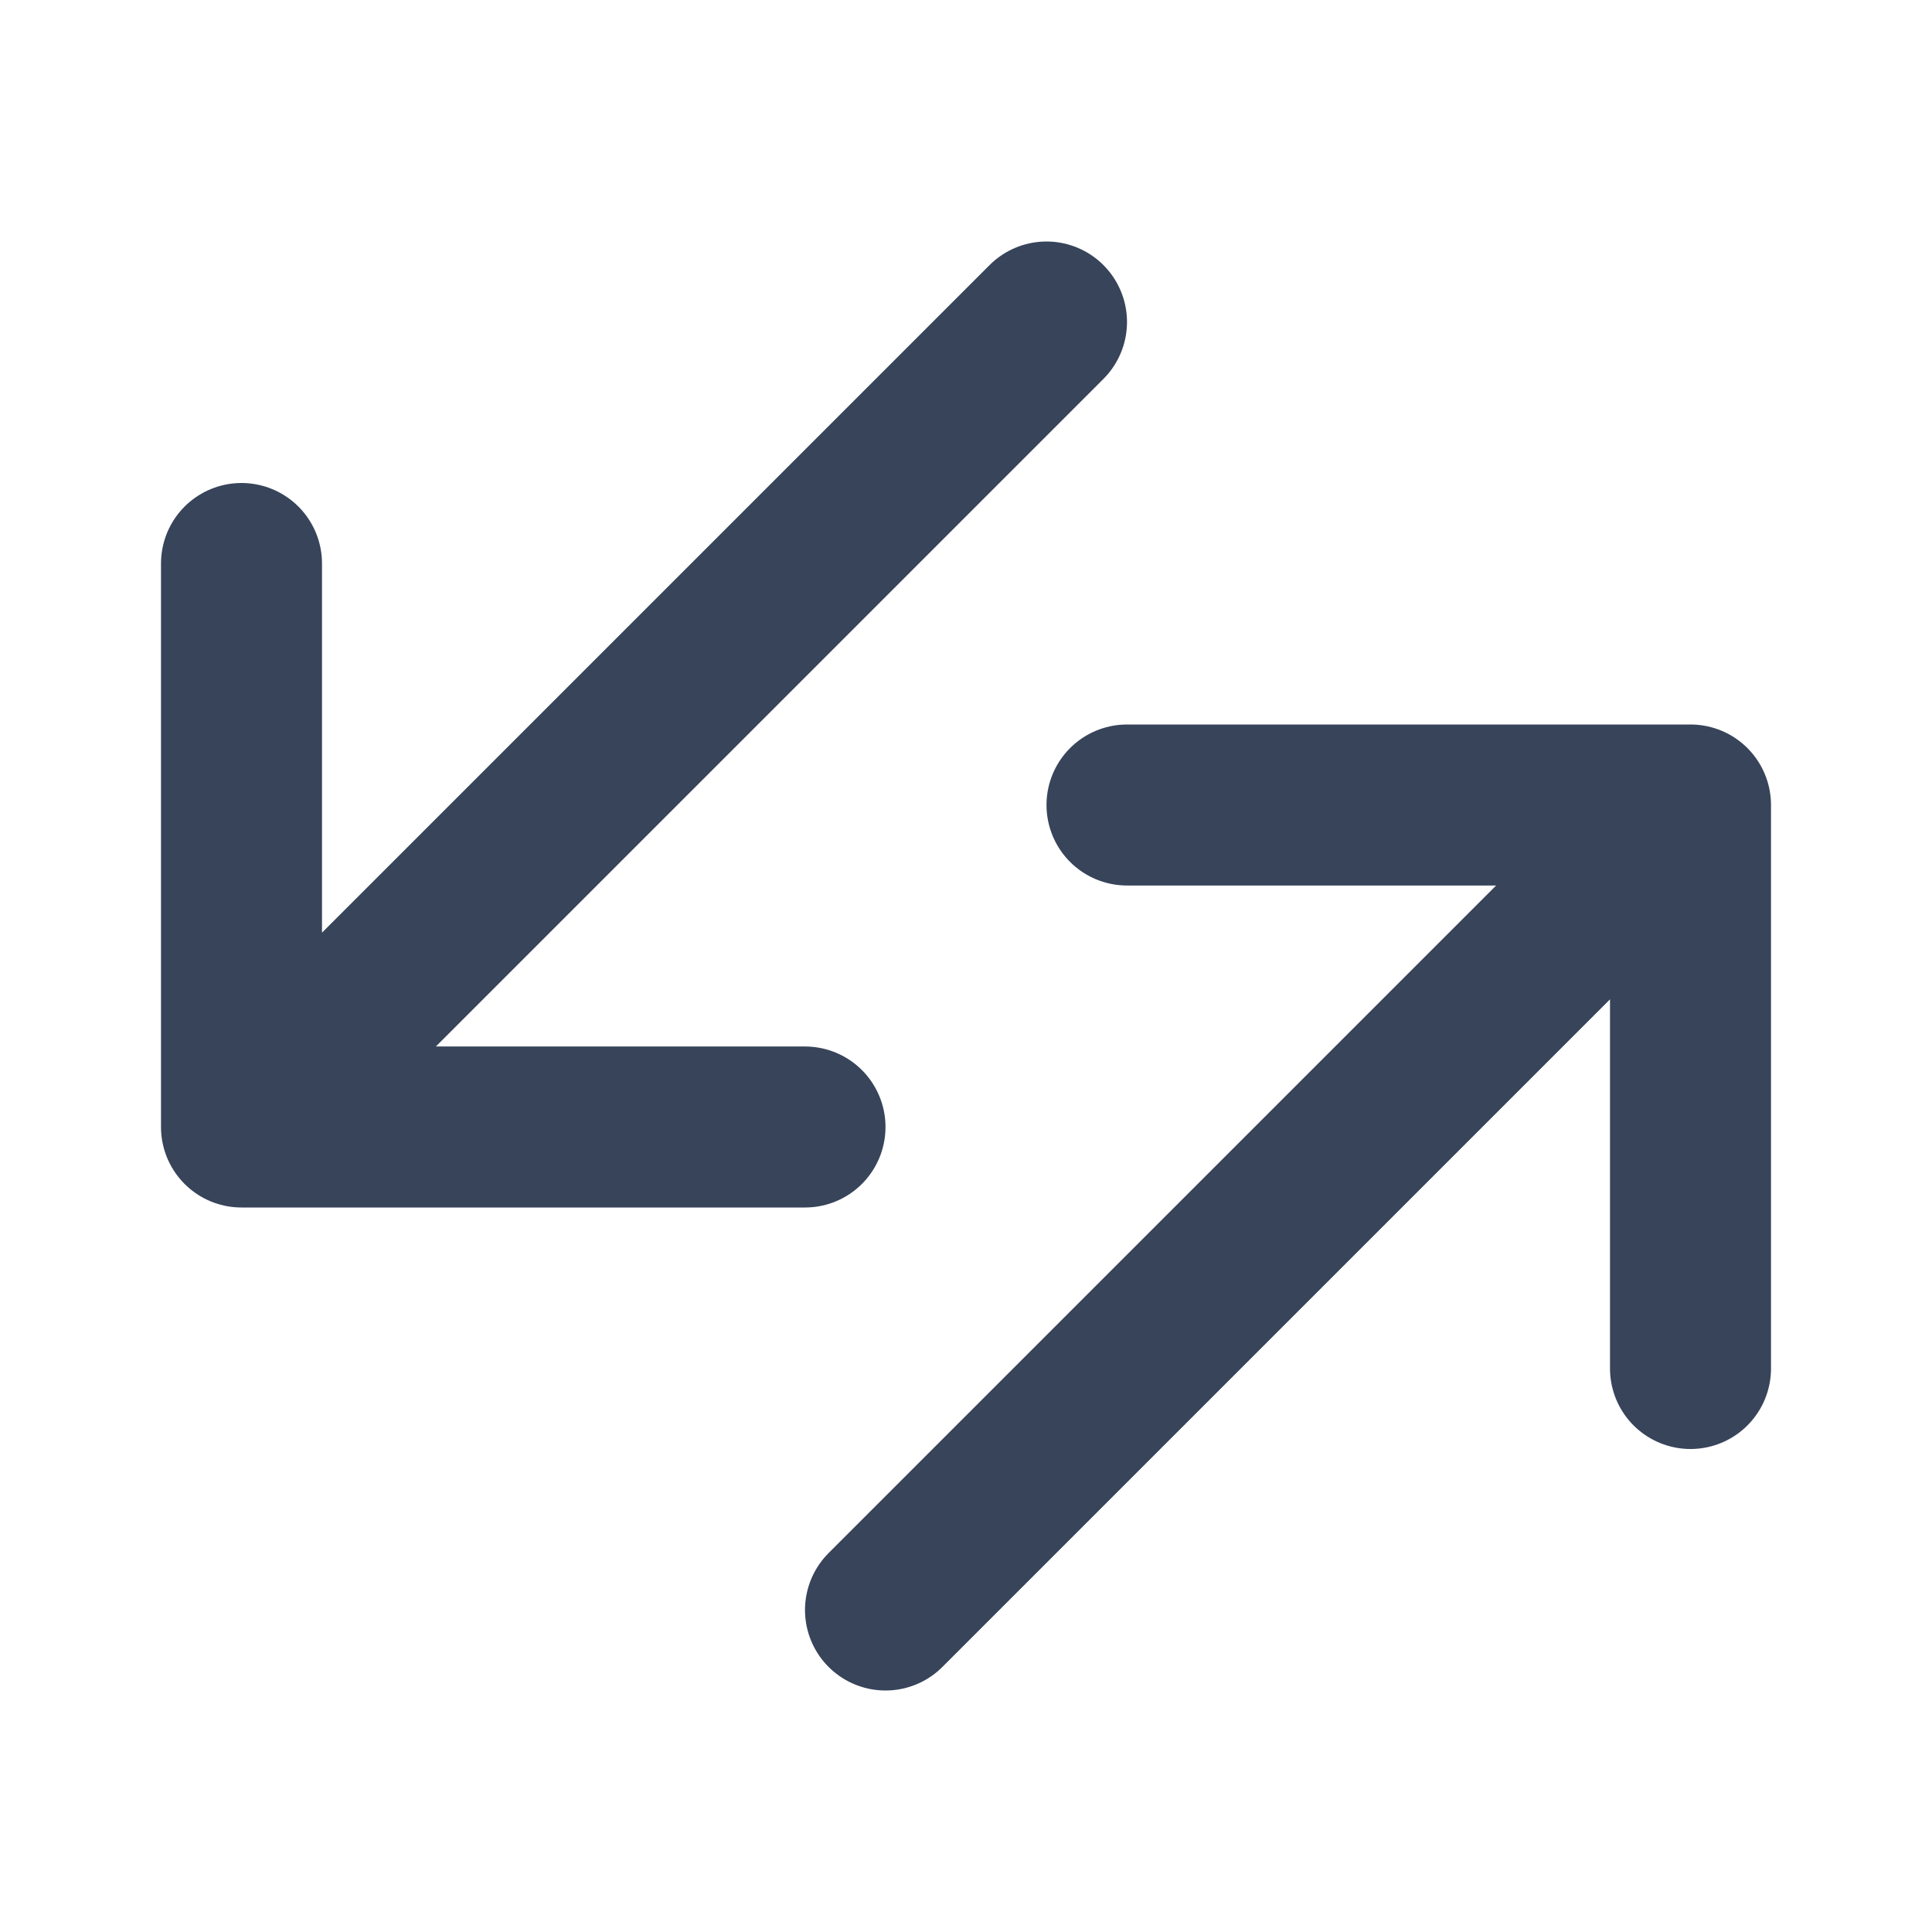
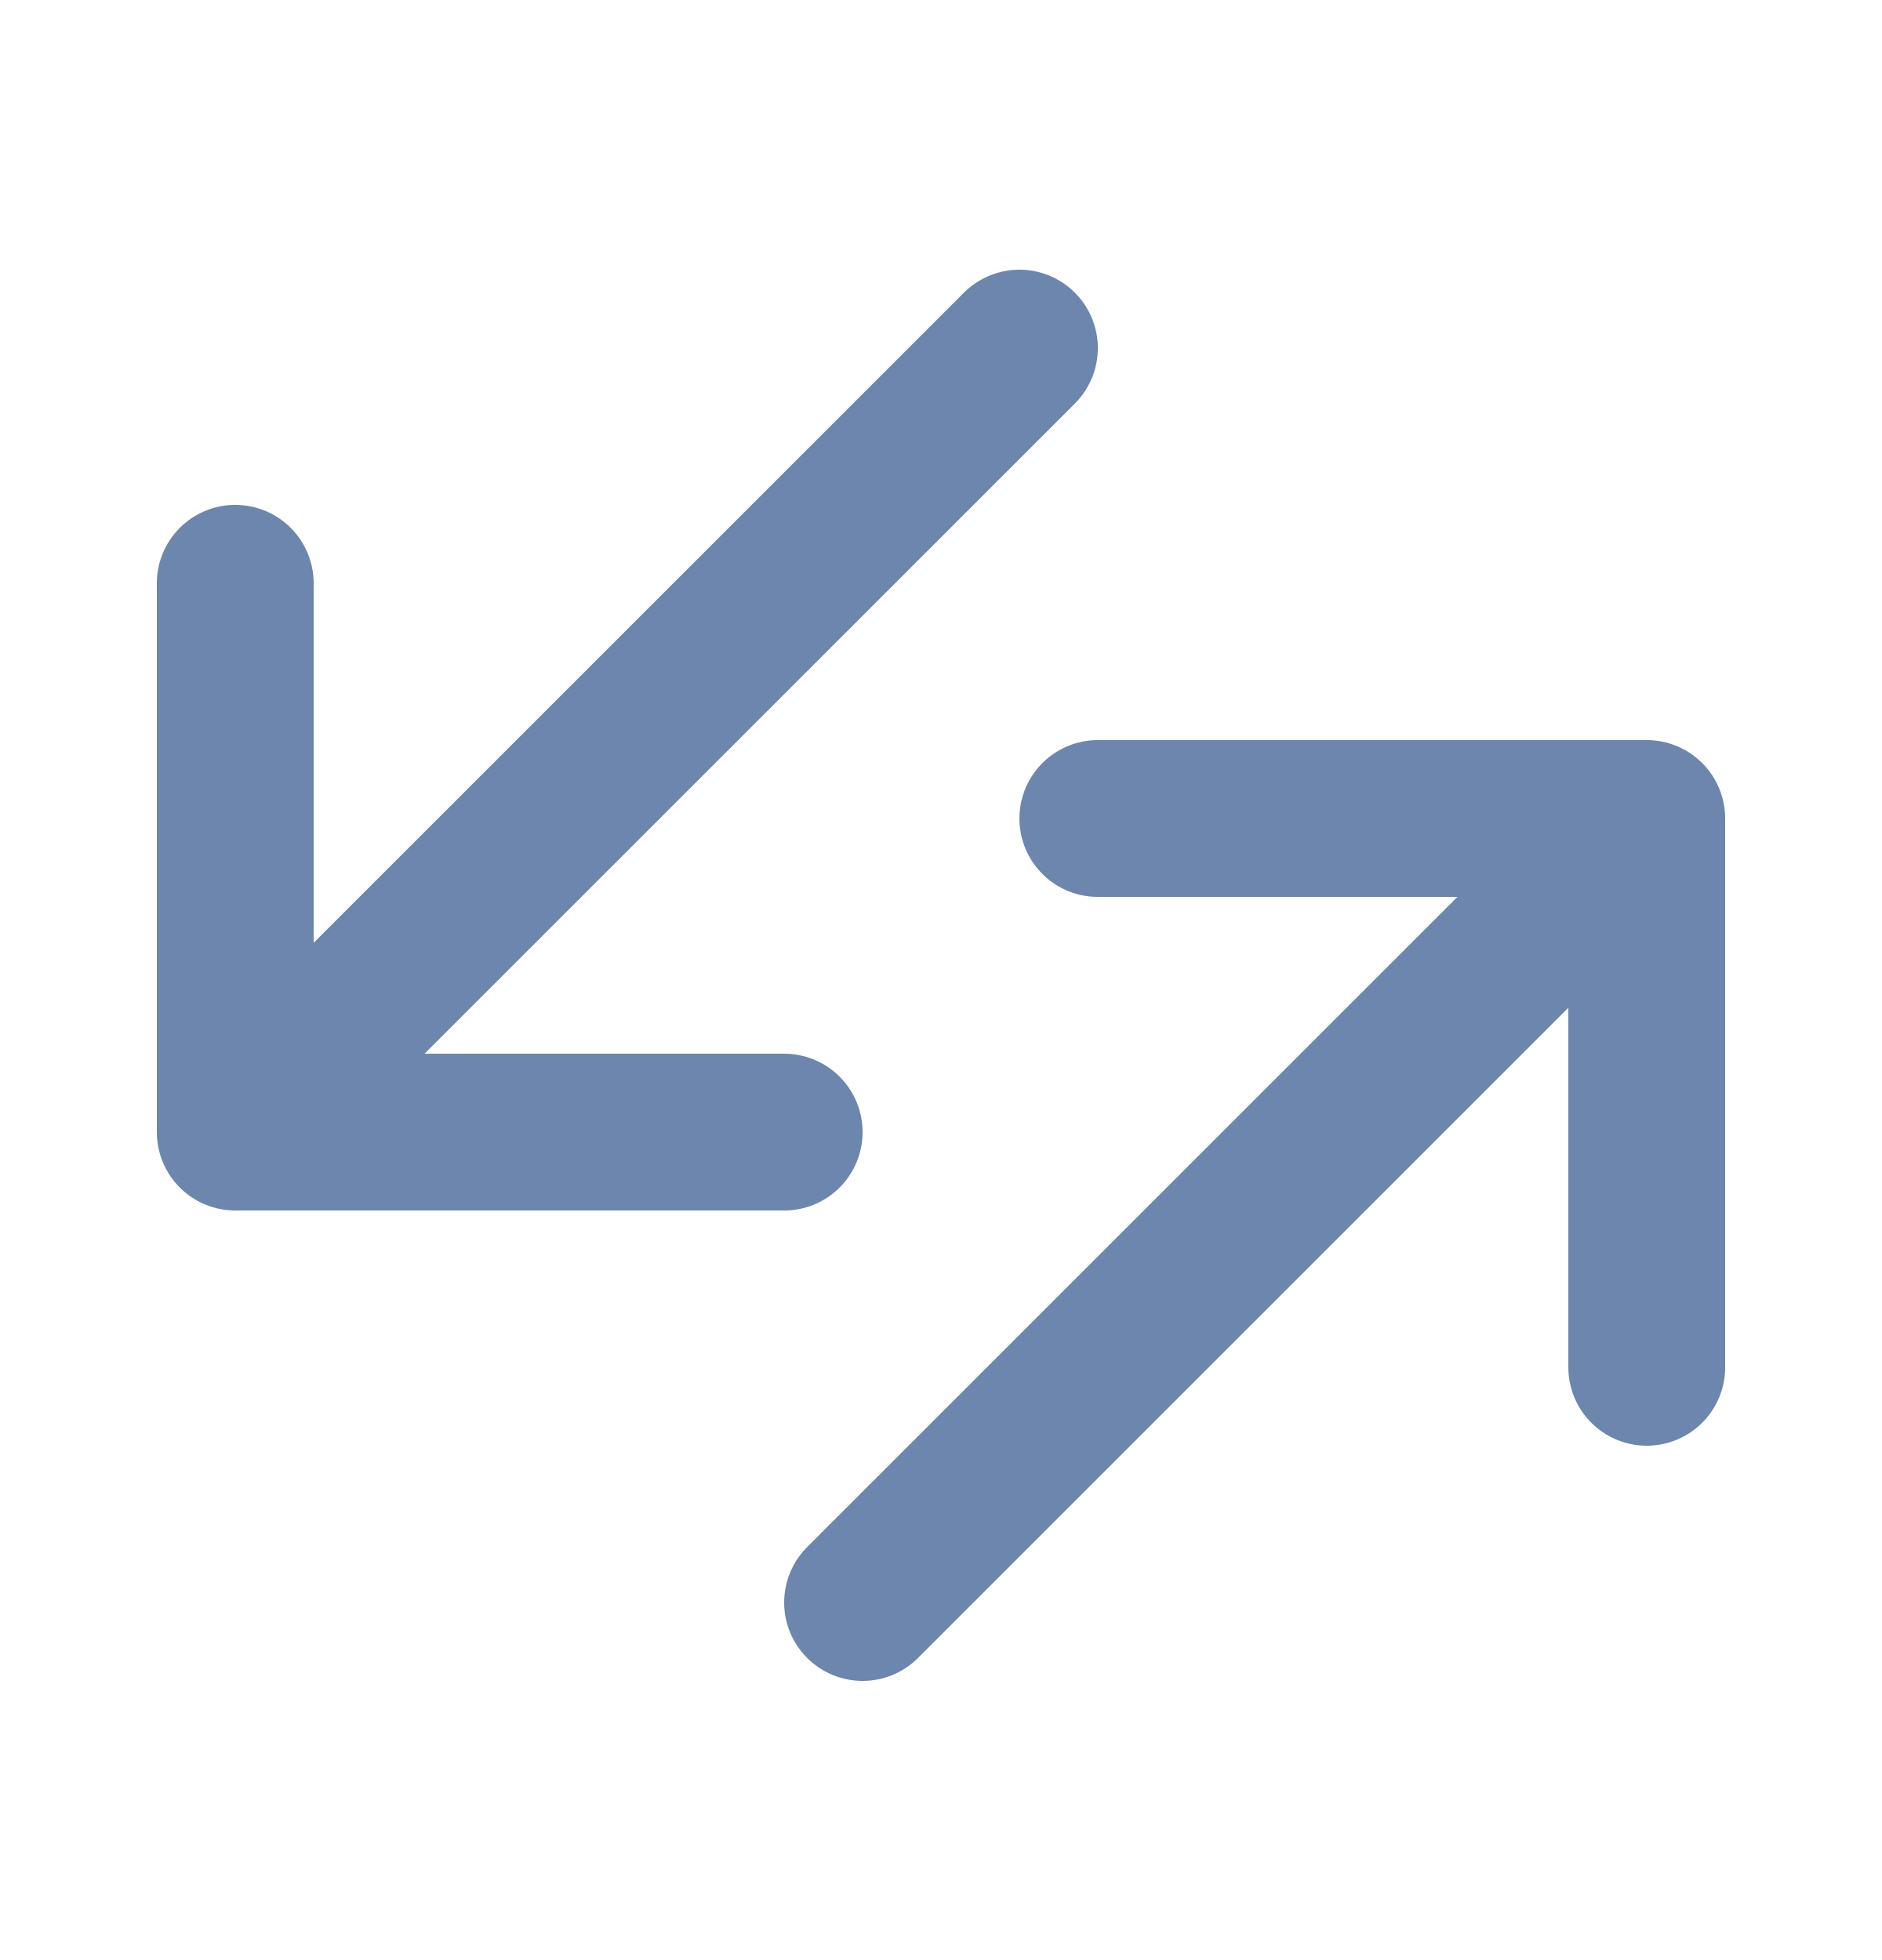
- <svg xmlns="http://www.w3.org/2000/svg" width="24" height="24" viewBox="0 0 24 24" fill="none">
-   <path d="M13 4L3 14M3 14L10 14M3 14L3 7" stroke="#37445A" stroke-width="2" stroke-linecap="round" stroke-linejoin="round" />
-   <path d="M11 20L21 10M21 10L21 17M21 10L14 10" stroke="#37445A" stroke-width="2" stroke-linecap="round" stroke-linejoin="round" />
+ <svg xmlns="http://www.w3.org/2000/svg" width="24" height="25" viewBox="0 0 24 25" fill="none">
+   <path d="M13 4.44L3 14.44M3 14.44L10 14.44M3 14.44L3 7.44" stroke="#6C86AD" stroke-width="2" stroke-linecap="round" stroke-linejoin="round" />
+   <path d="M11 20.44L21 10.44M21 10.44L21 17.44M21 10.44L14 10.44" stroke="#6C86AD" stroke-width="2" stroke-linecap="round" stroke-linejoin="round" />
</svg>
